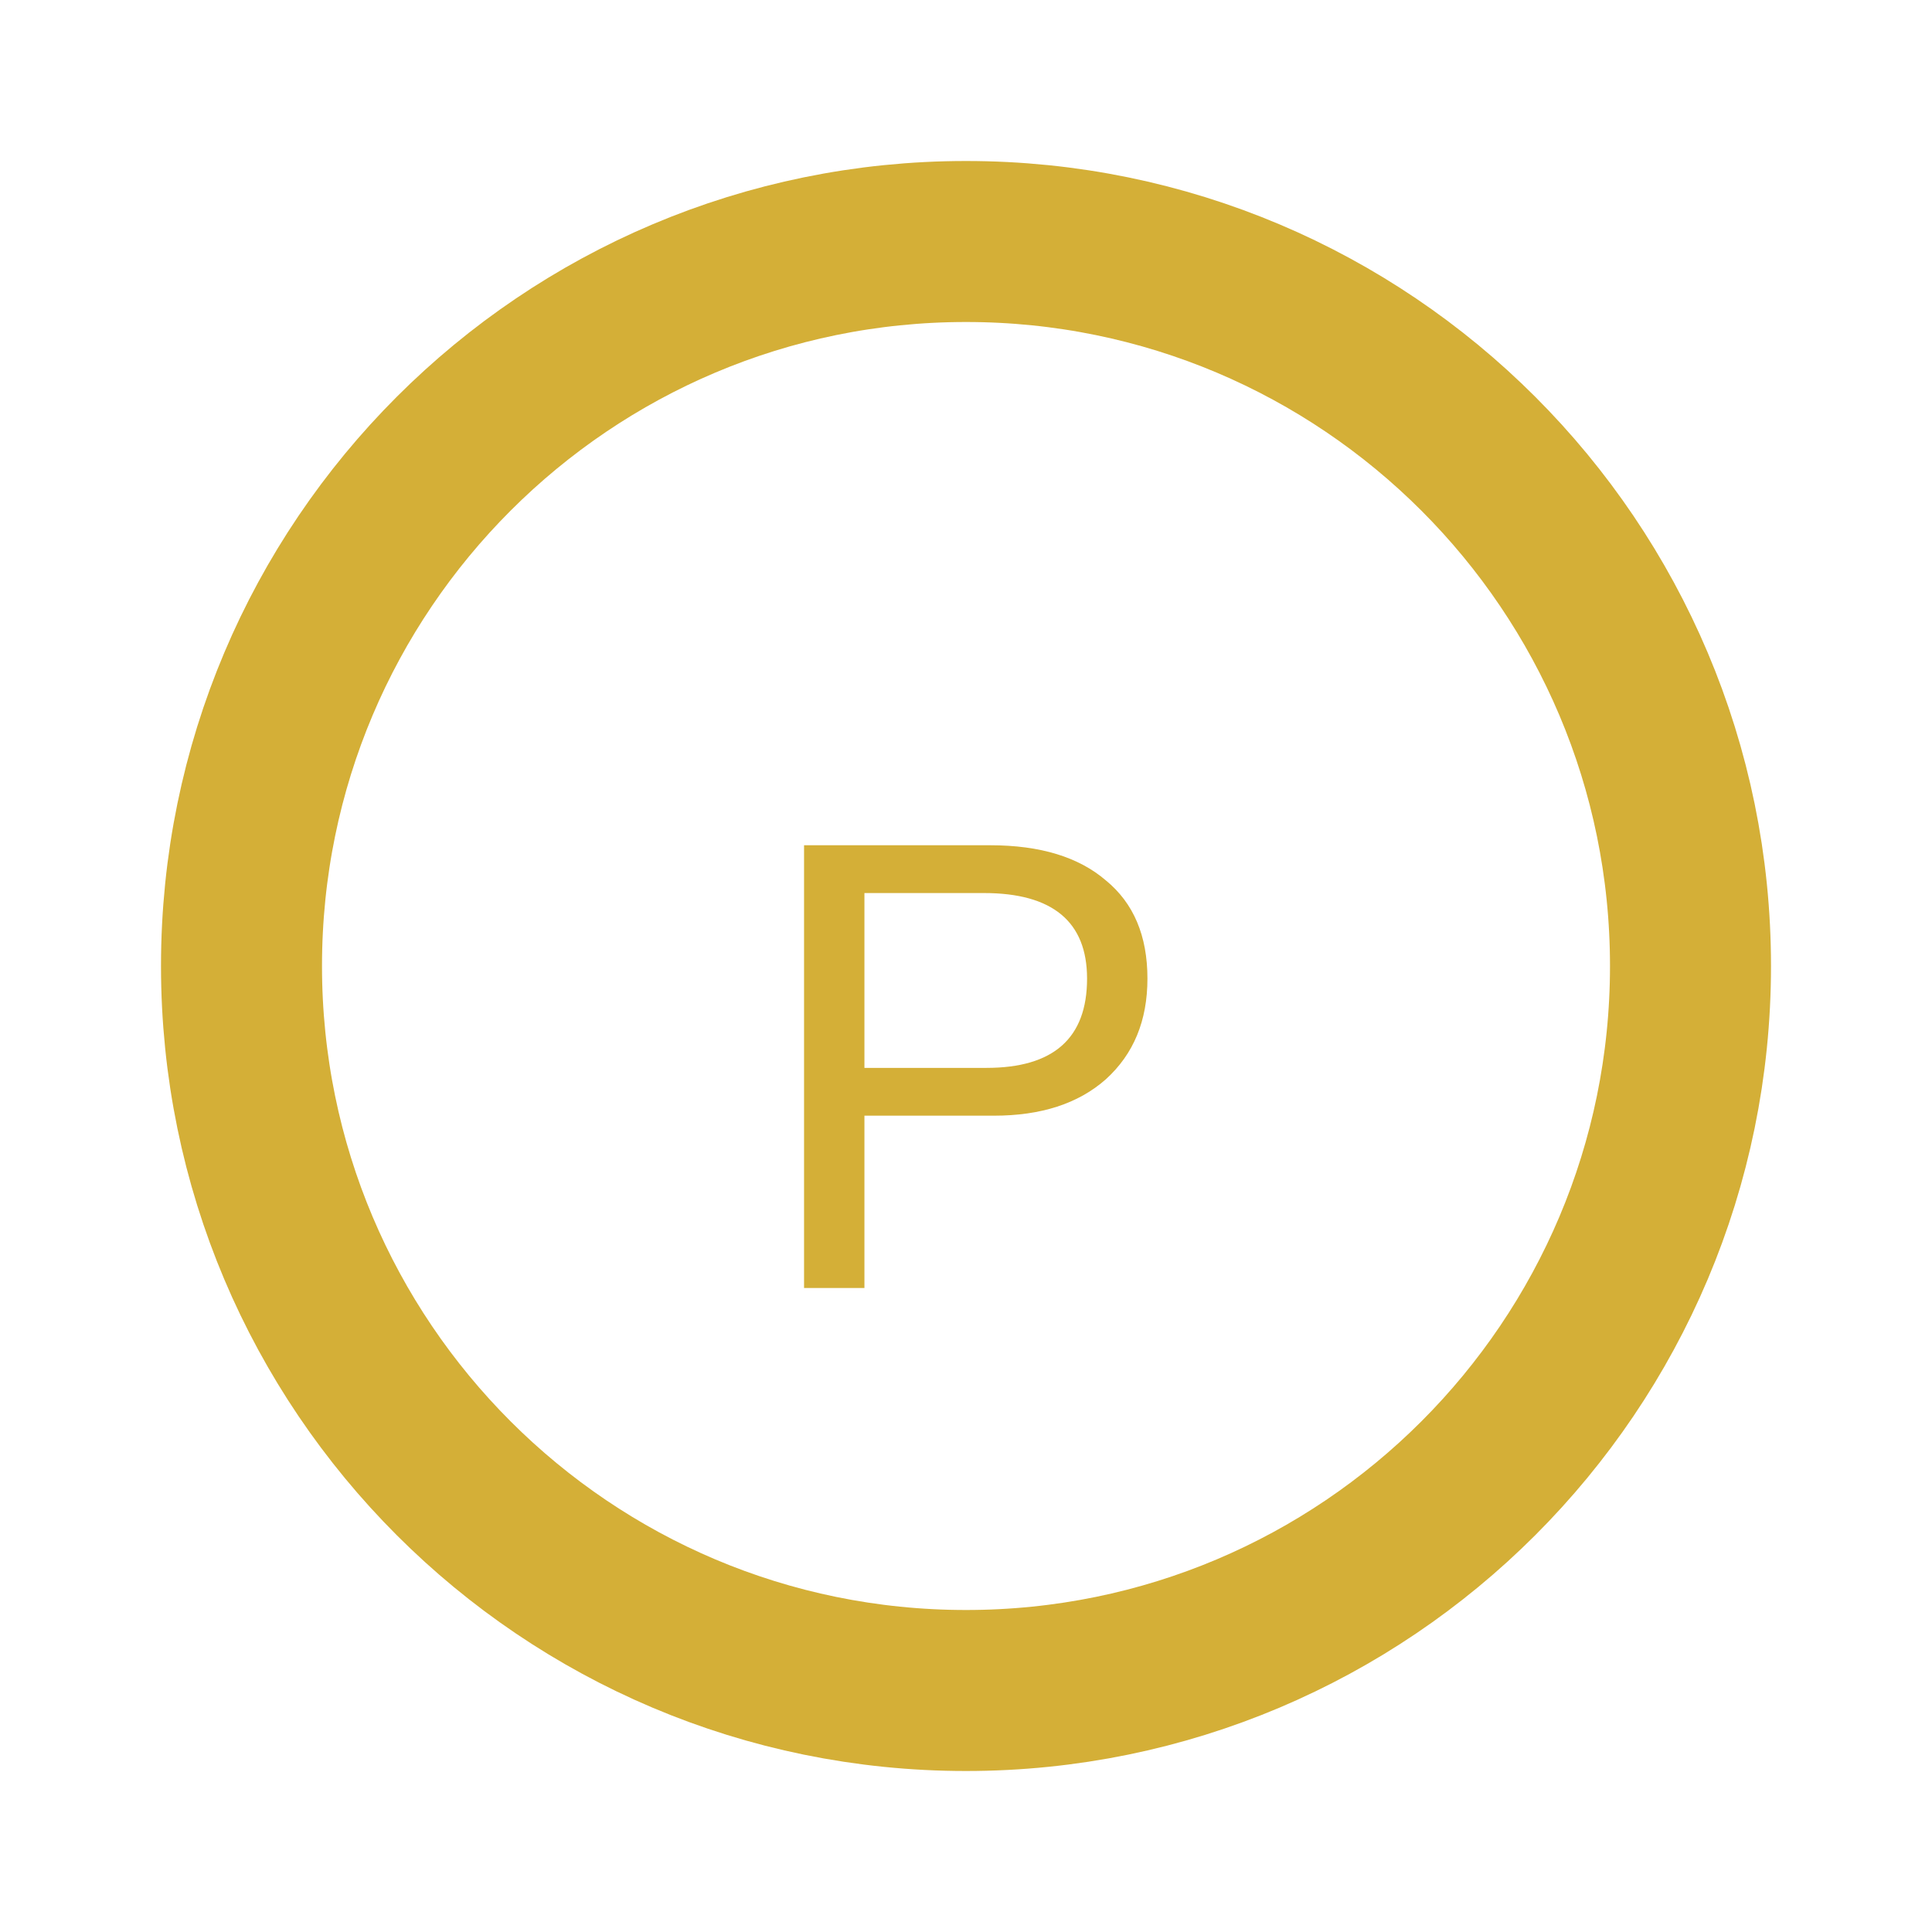
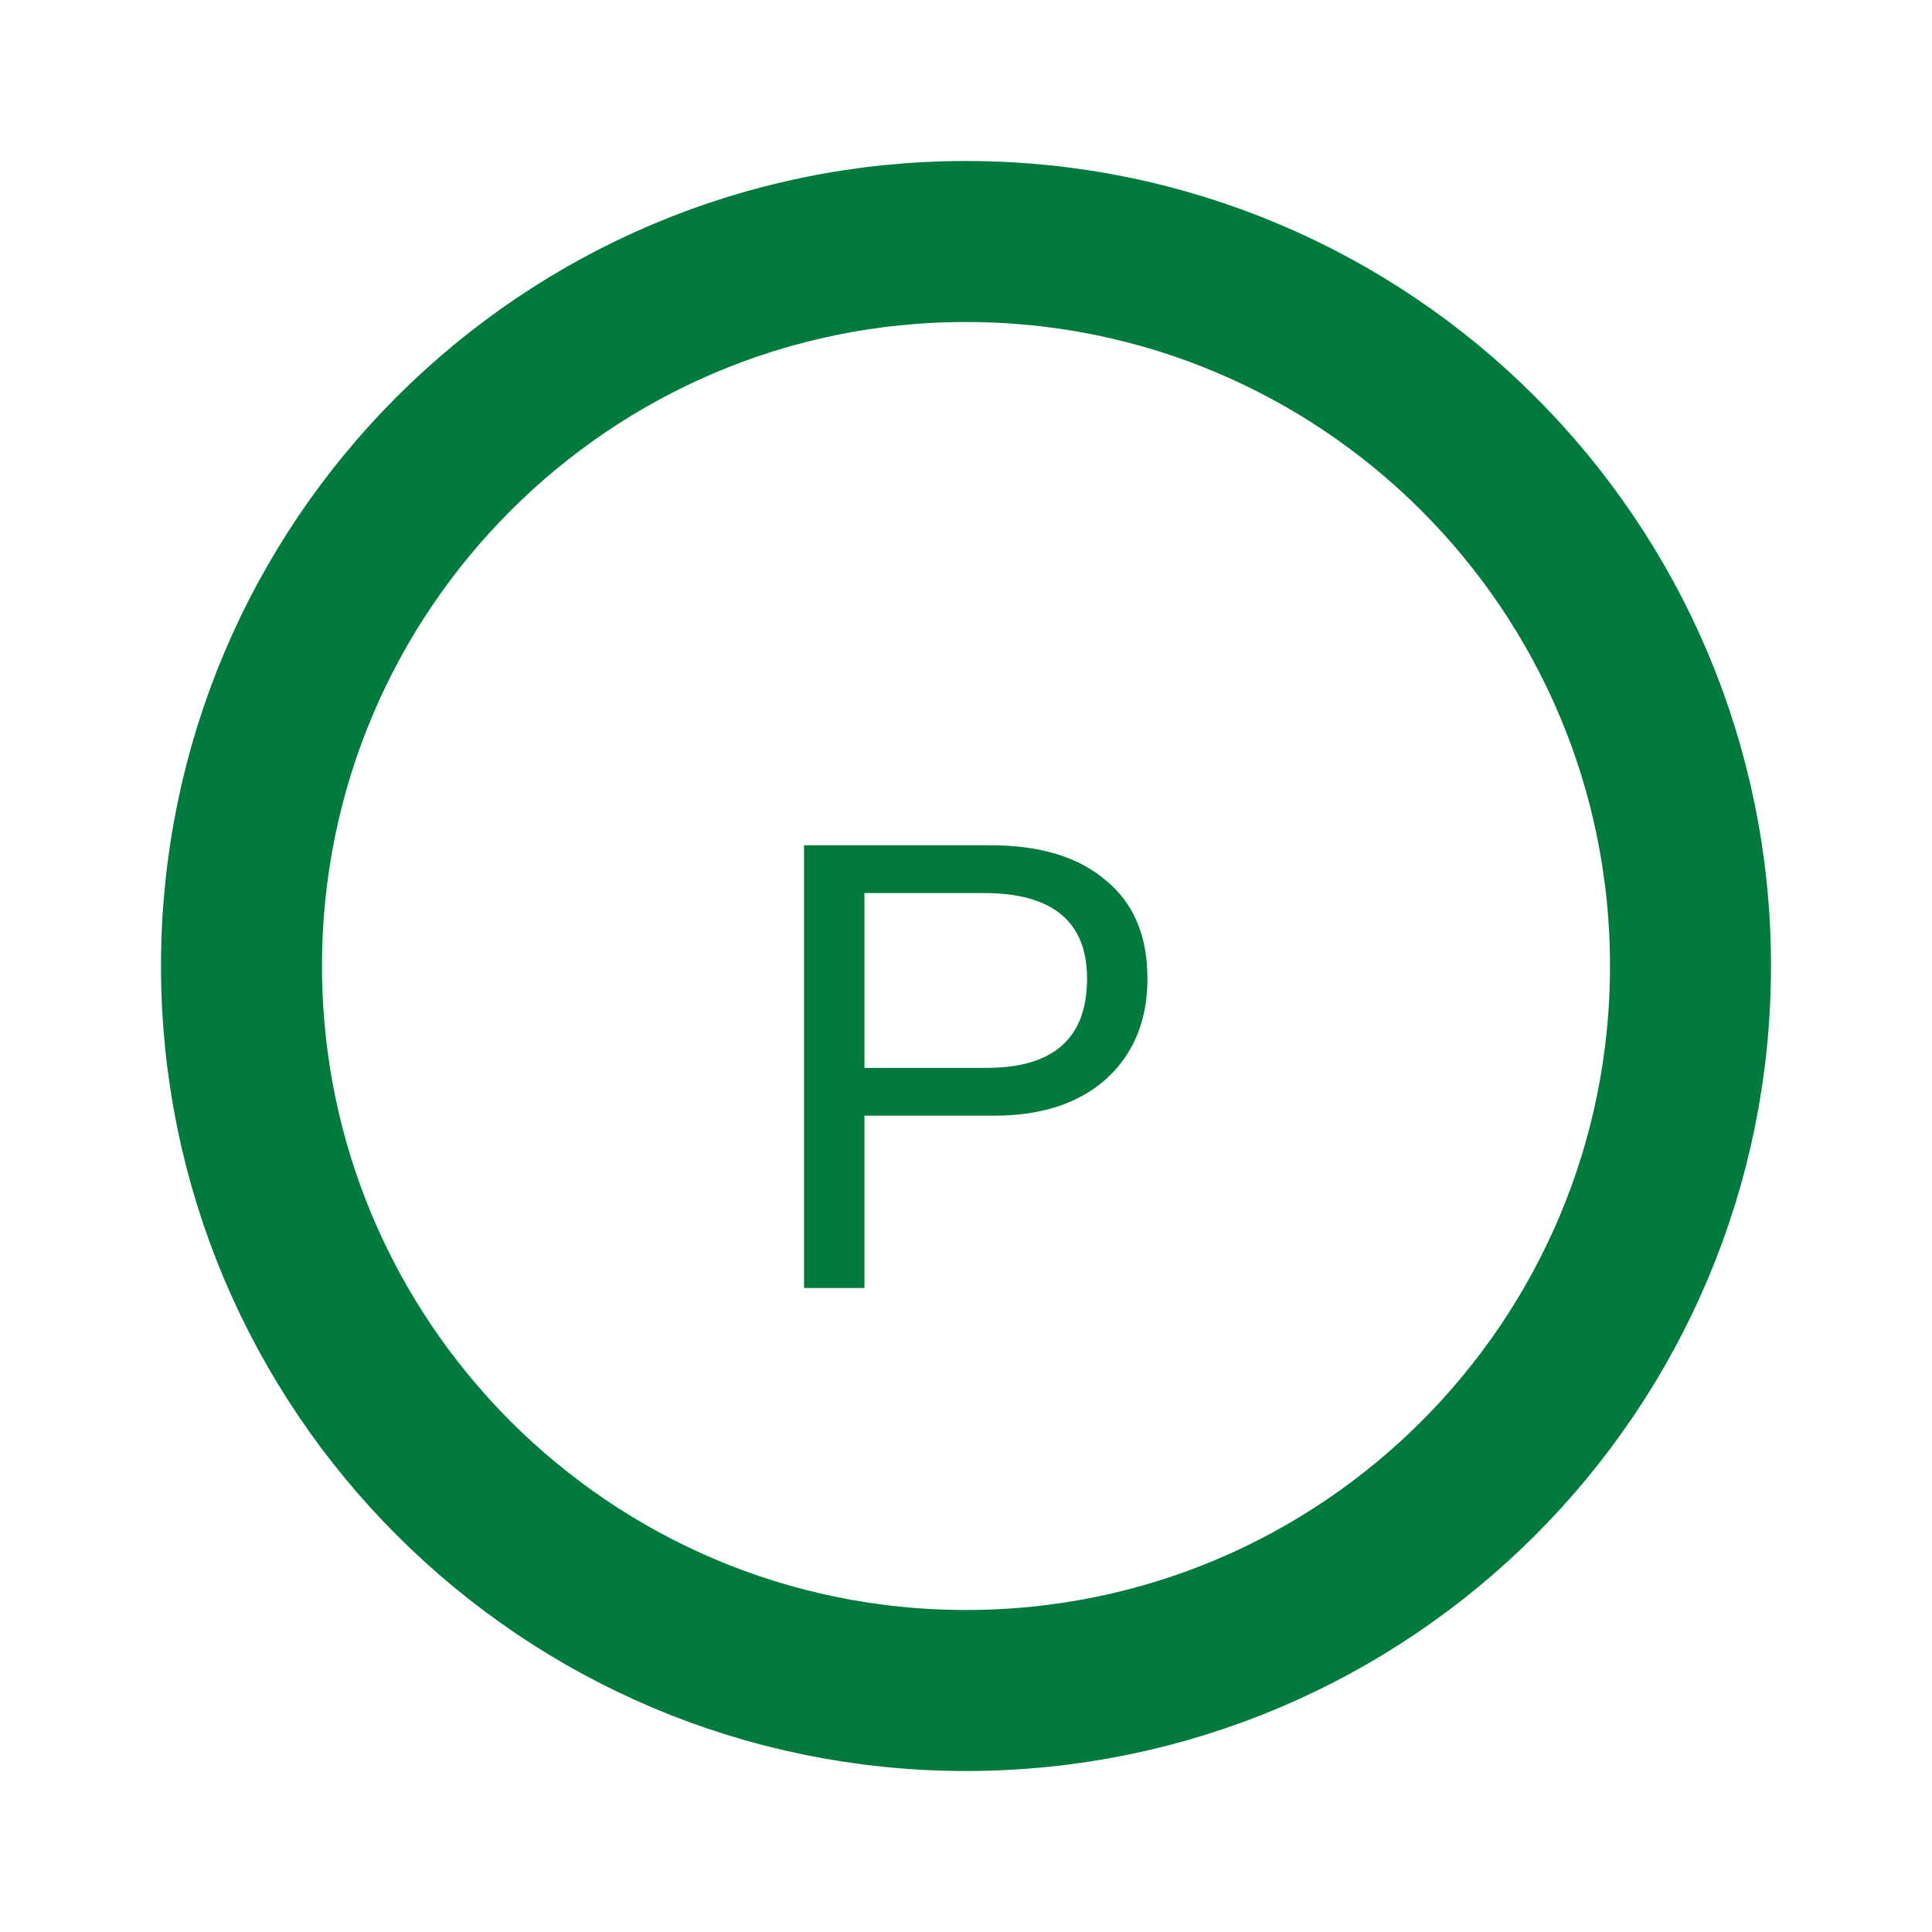
<svg xmlns="http://www.w3.org/2000/svg" viewBox="0 0 24 24">
-   <circle cx="12" cy="12" r="9" stroke="#d4af37" fill="none" stroke-width="2" />
-   <text x="12" y="16" text-anchor="middle" font-family="Arial" font-size="8" fill="#d4af37">P</text>
+   <circle cx="12" cy="12" r="9" stroke="#007a3d" fill="none" stroke-width="2" />
+   <text x="12" y="16" text-anchor="middle" font-family="Arial" font-size="8" fill="#007a3d">P</text>
</svg>
